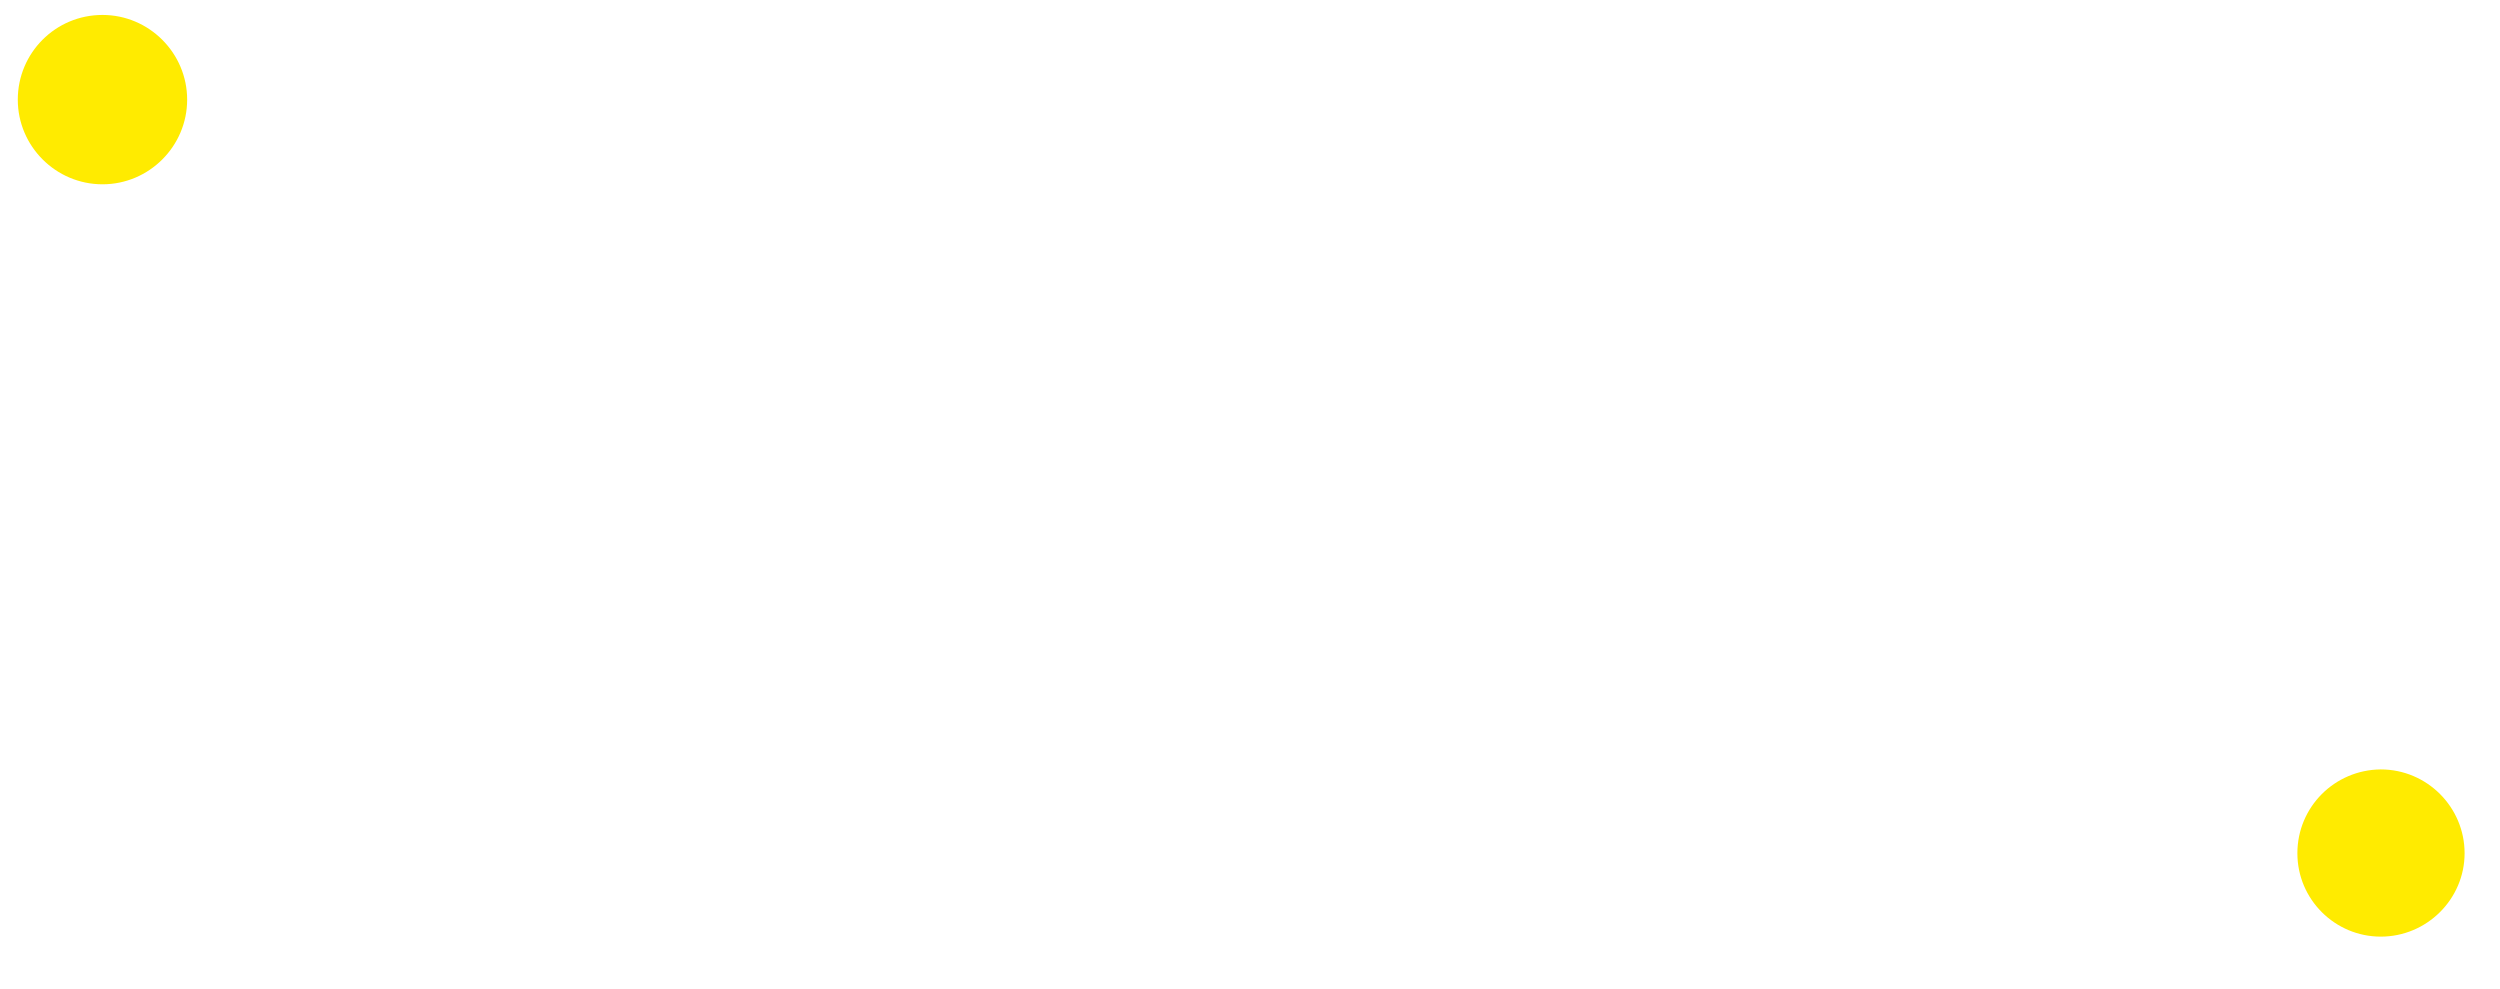
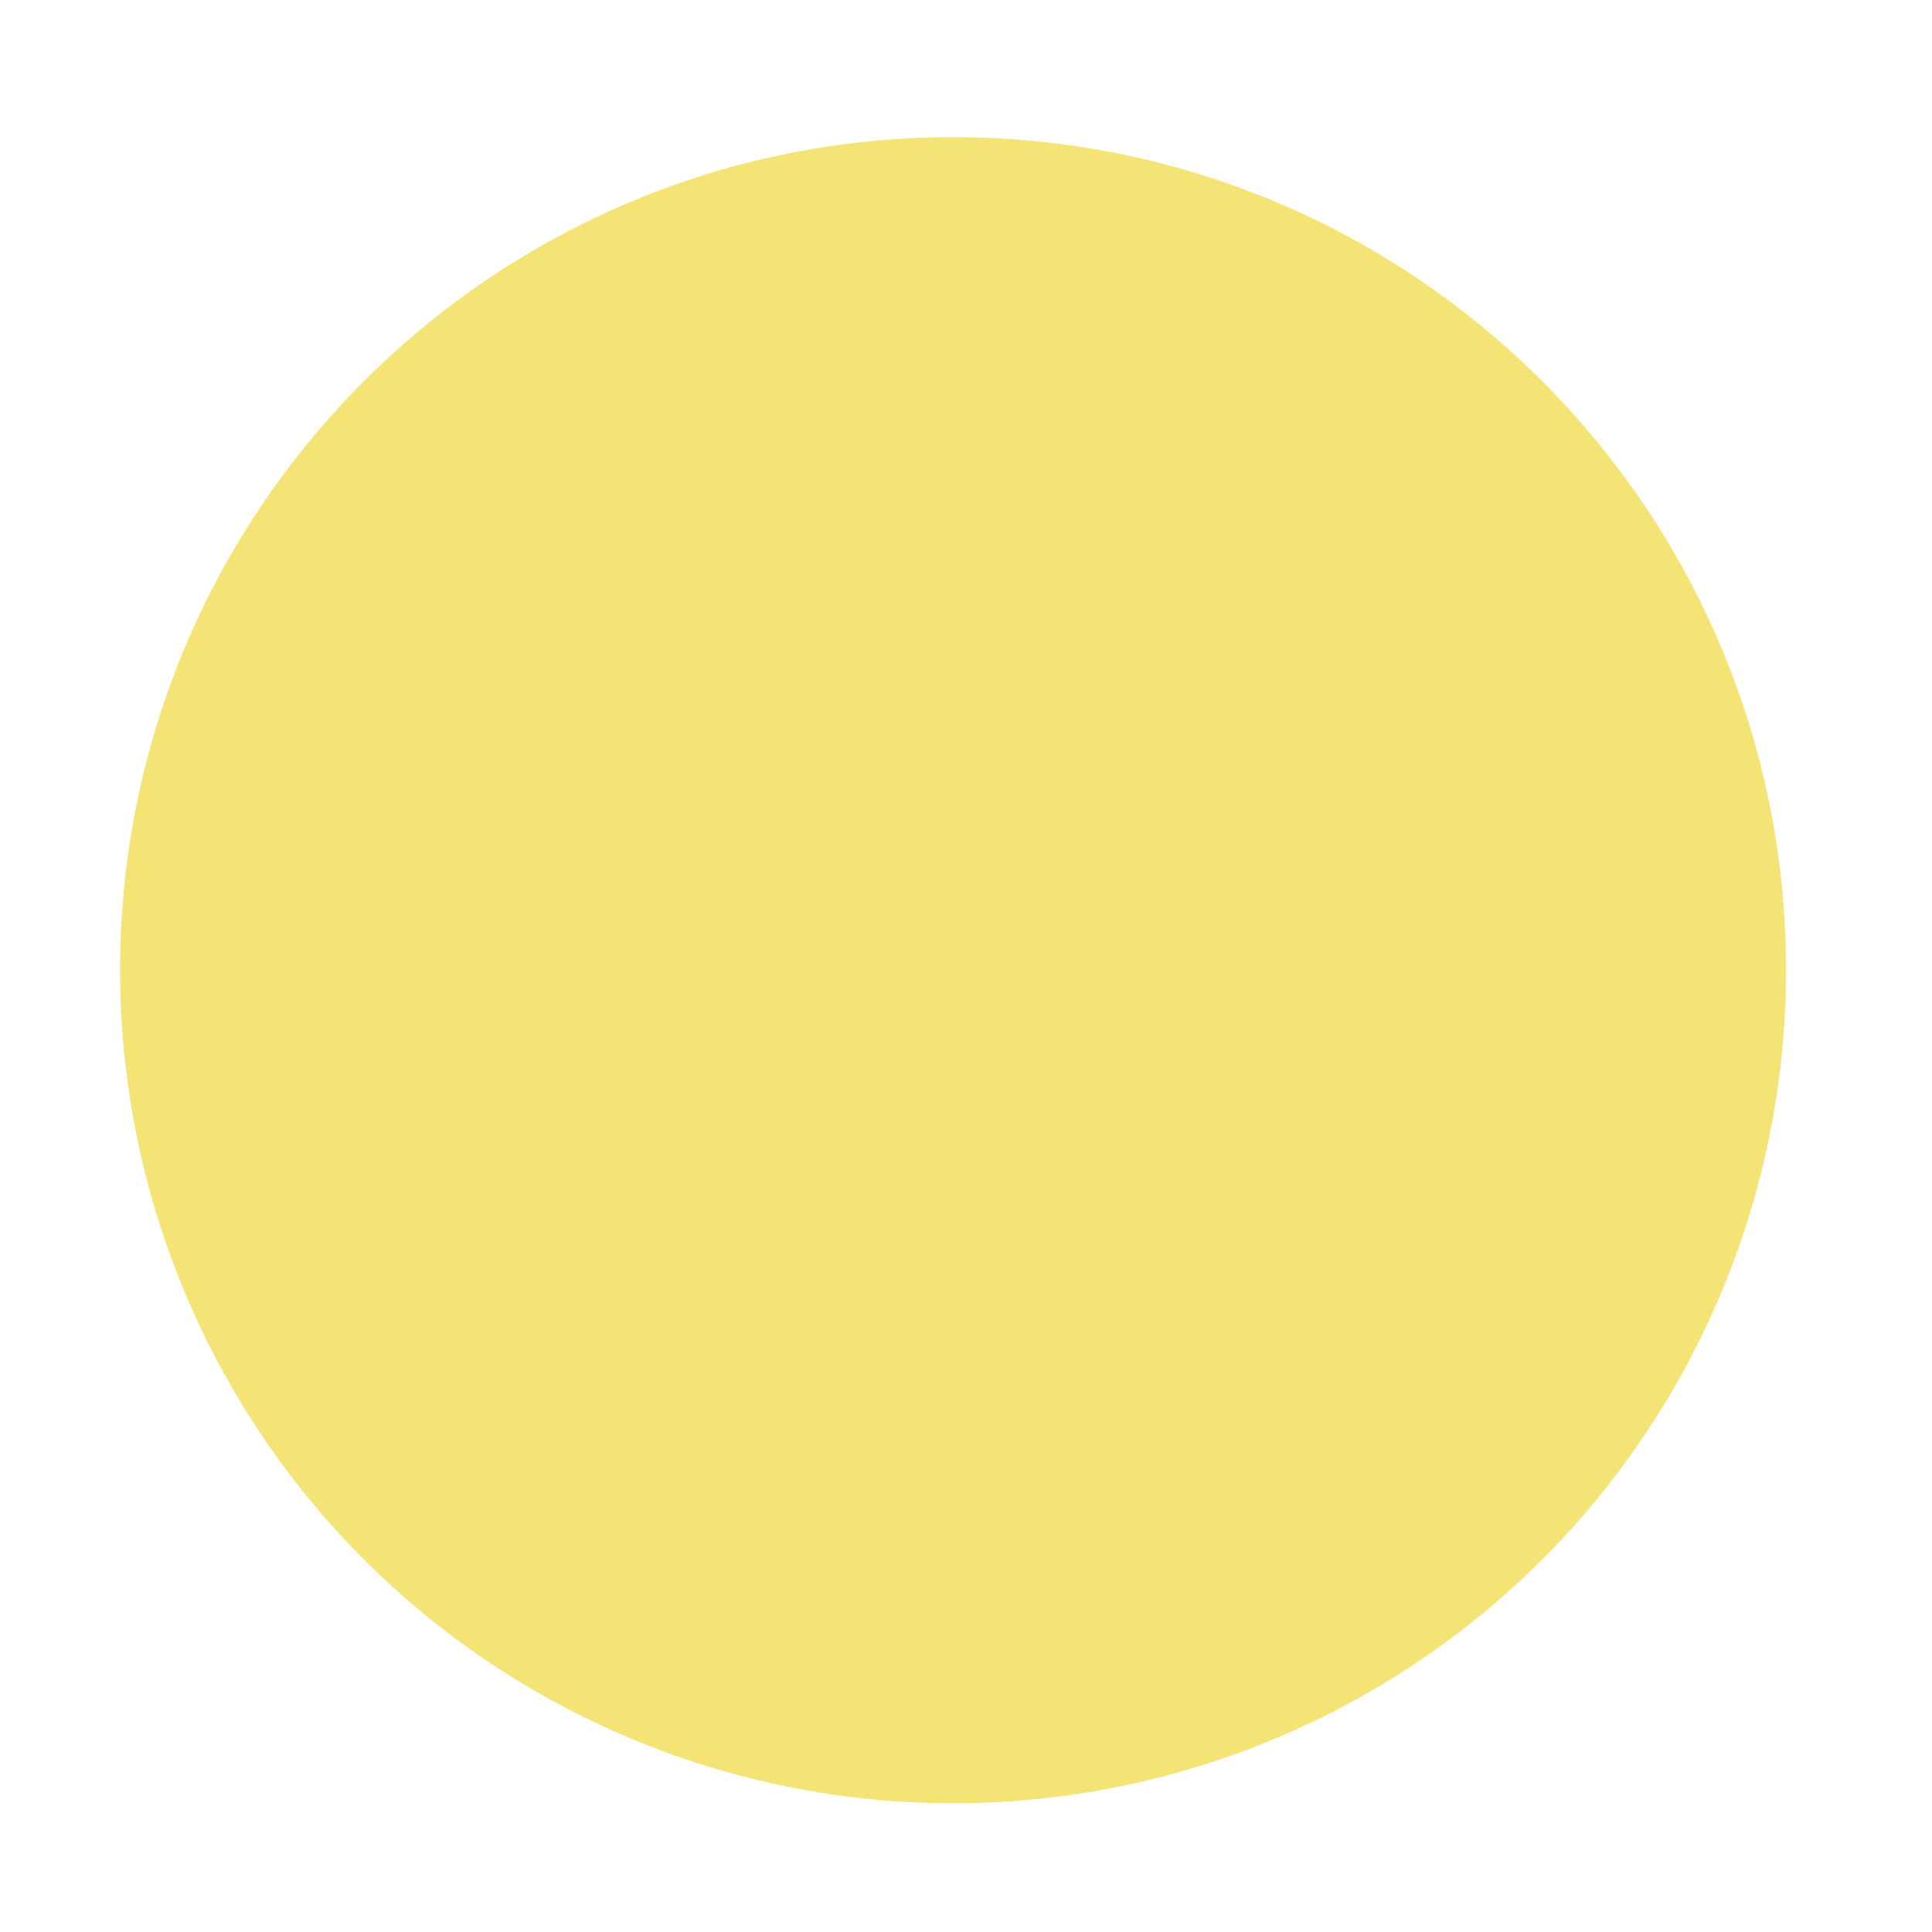
- <svg xmlns="http://www.w3.org/2000/svg" version="1.1" width="43px" height="17px">
-   <g transform="matrix(1 0 0 1 -135 -453 )">
-     <path d="M 1.763 0.257  C 0.953 0.257  0.306 0.912  0.306 1.714  C 0.306 2.516  0.961 3.17  1.763 3.17  C 2.564 3.17  3.219 2.516  3.219 1.714  C 3.219 0.912  2.564 0.257  1.763 0.257  Z M 40.949 13.234  C 40.155 13.241  39.515 13.881  39.515 14.676  C 39.515 15.47  40.162 16.11  40.949 16.11  C 41.743 16.11  42.391 15.463  42.391 14.676  C 42.391 13.881  41.743 13.234  40.949 13.234  Z " fill-rule="nonzero" fill="#ffeb00" stroke="none" transform="matrix(1 0 0 1 135 453 )" />
+ <svg xmlns="http://www.w3.org/2000/svg" version="1.1" width="13px" height="13px">
+   <g transform="matrix(1 0 0 1 -138 -462 )">
+     <path d="M 6.413 0.923  C 3.316 0.923  0.808 3.432  0.808 6.529  C 0.808 8.53  1.874 10.384  3.61 11.384  C 5.346 12.384  7.48 12.384  9.216 11.384  C 10.952 10.384  12.018 8.53  12.018 6.529  C 12.018 3.432  9.51 0.923  6.413 0.923  Z " fill-rule="nonzero" fill="#f4e476" stroke="none" transform="matrix(1 0 0 1 138 462 )" />
  </g>
</svg>
